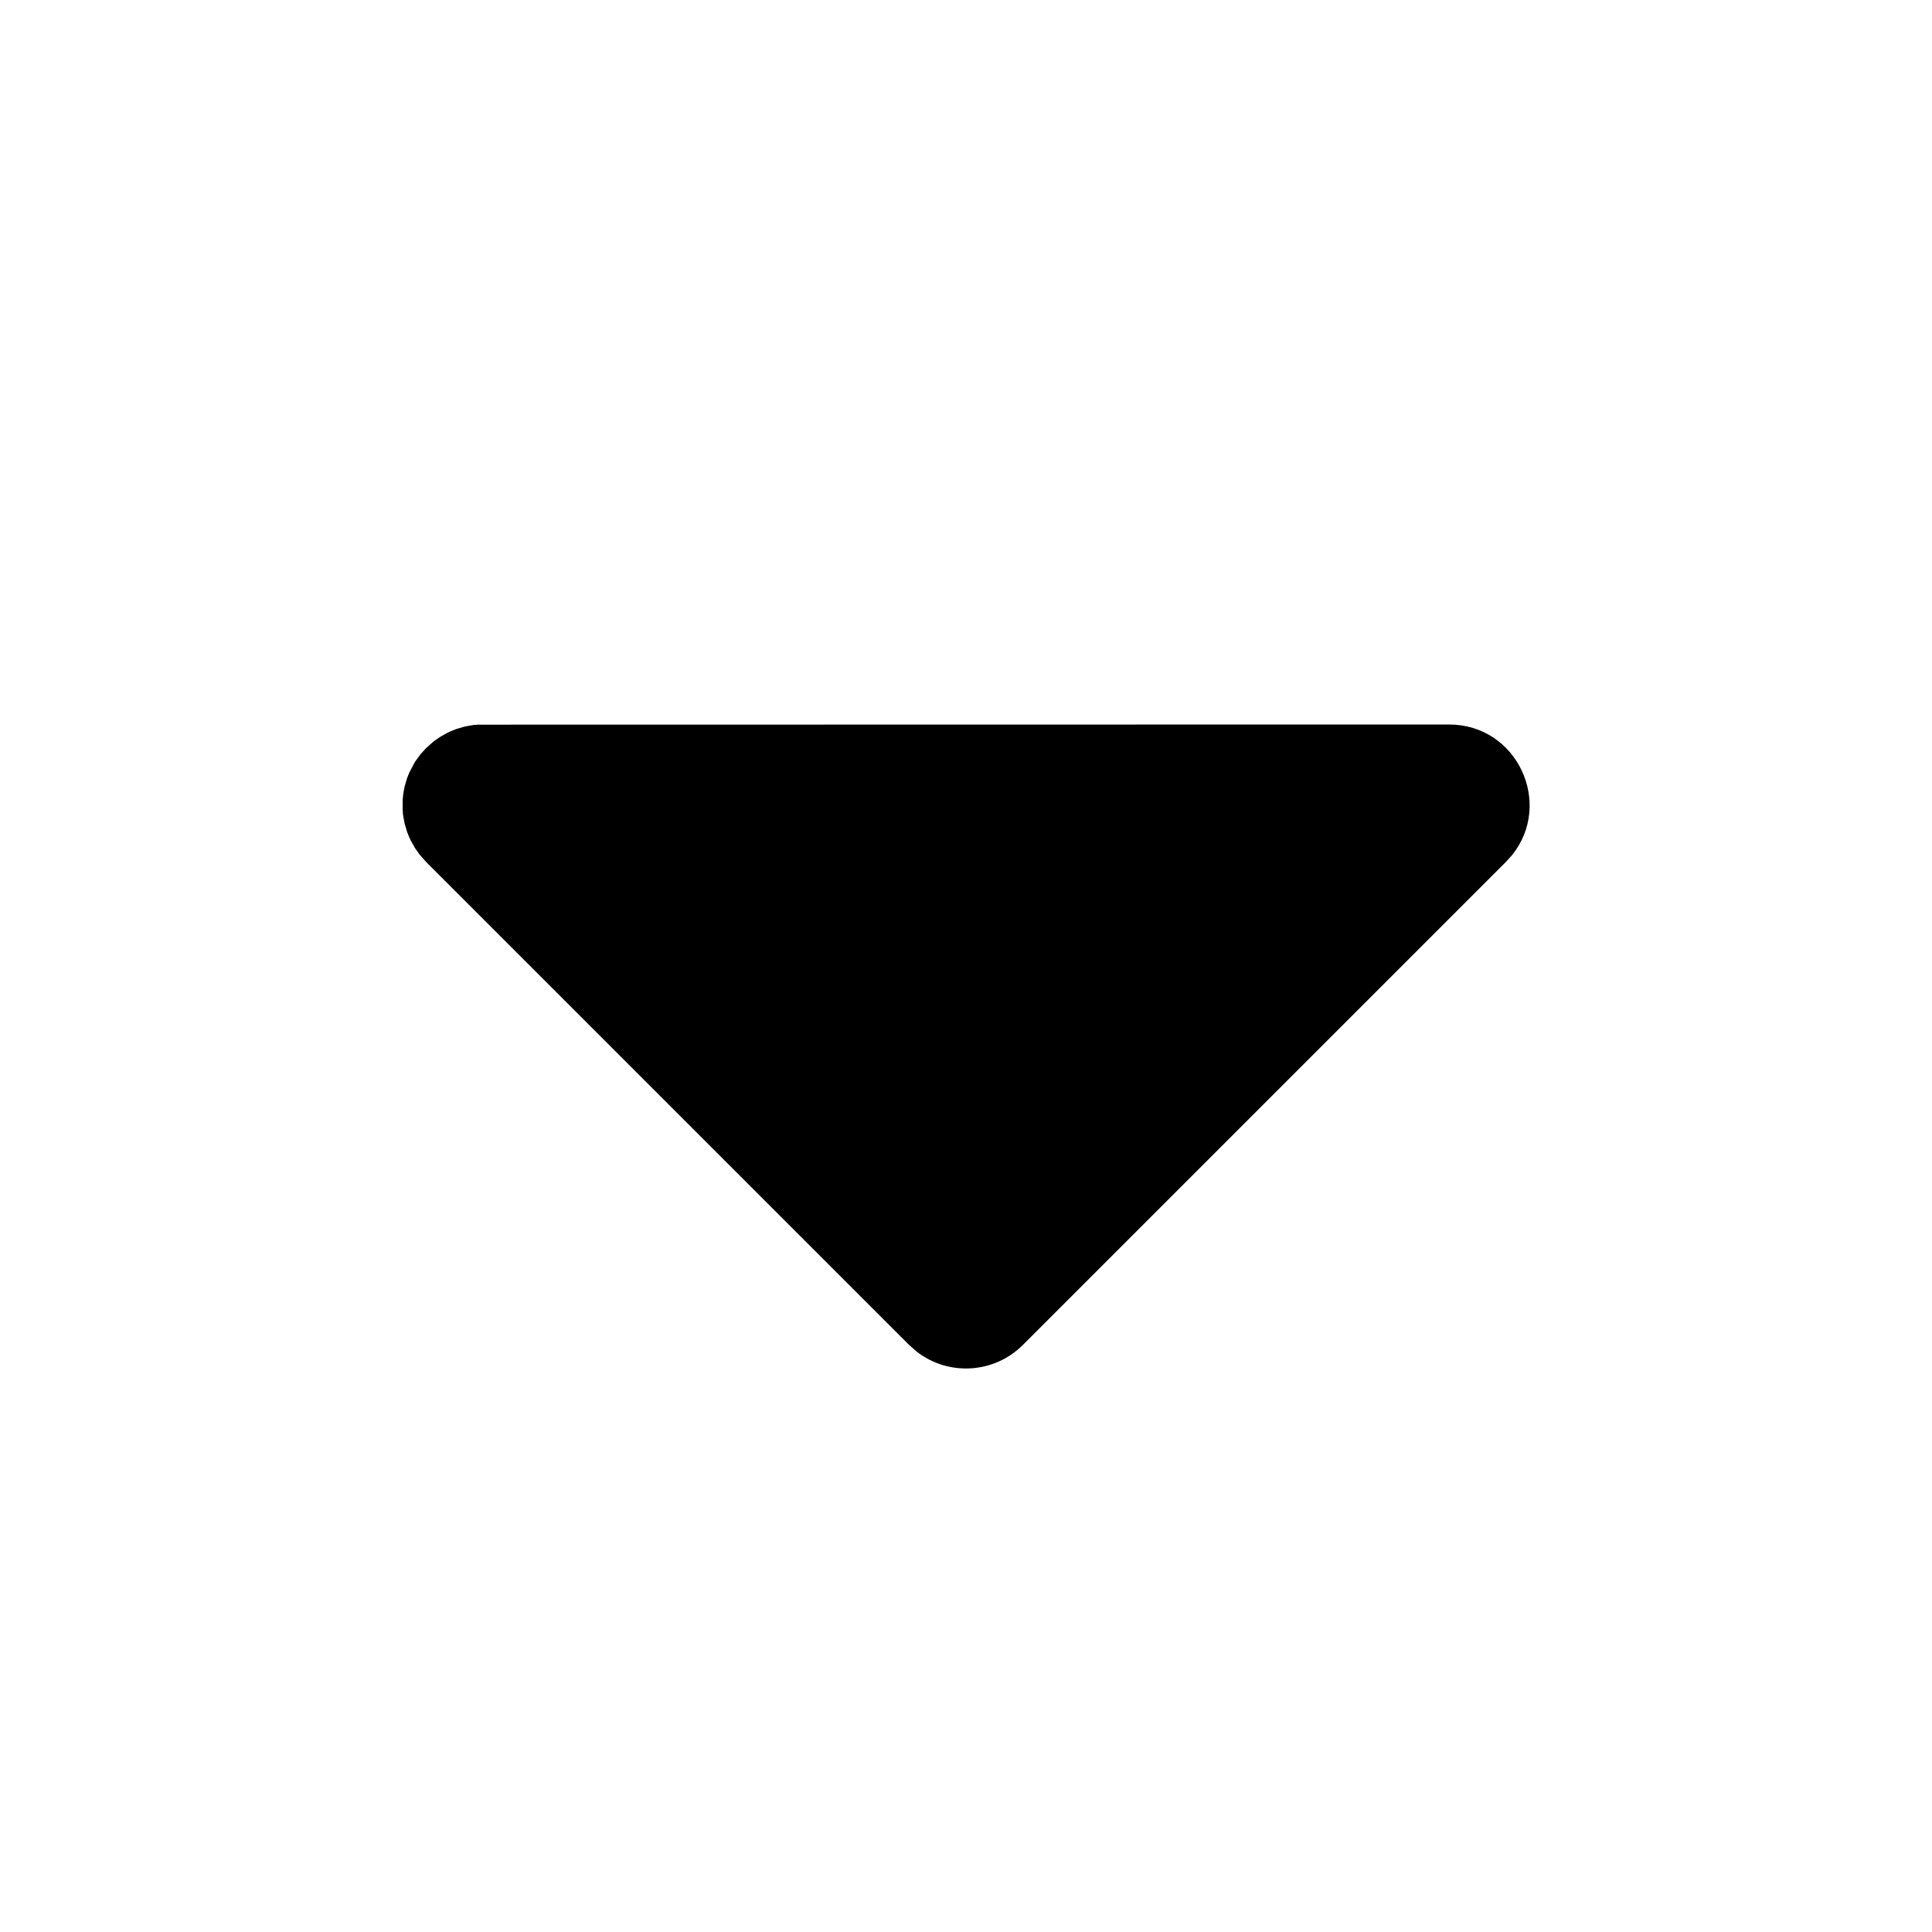
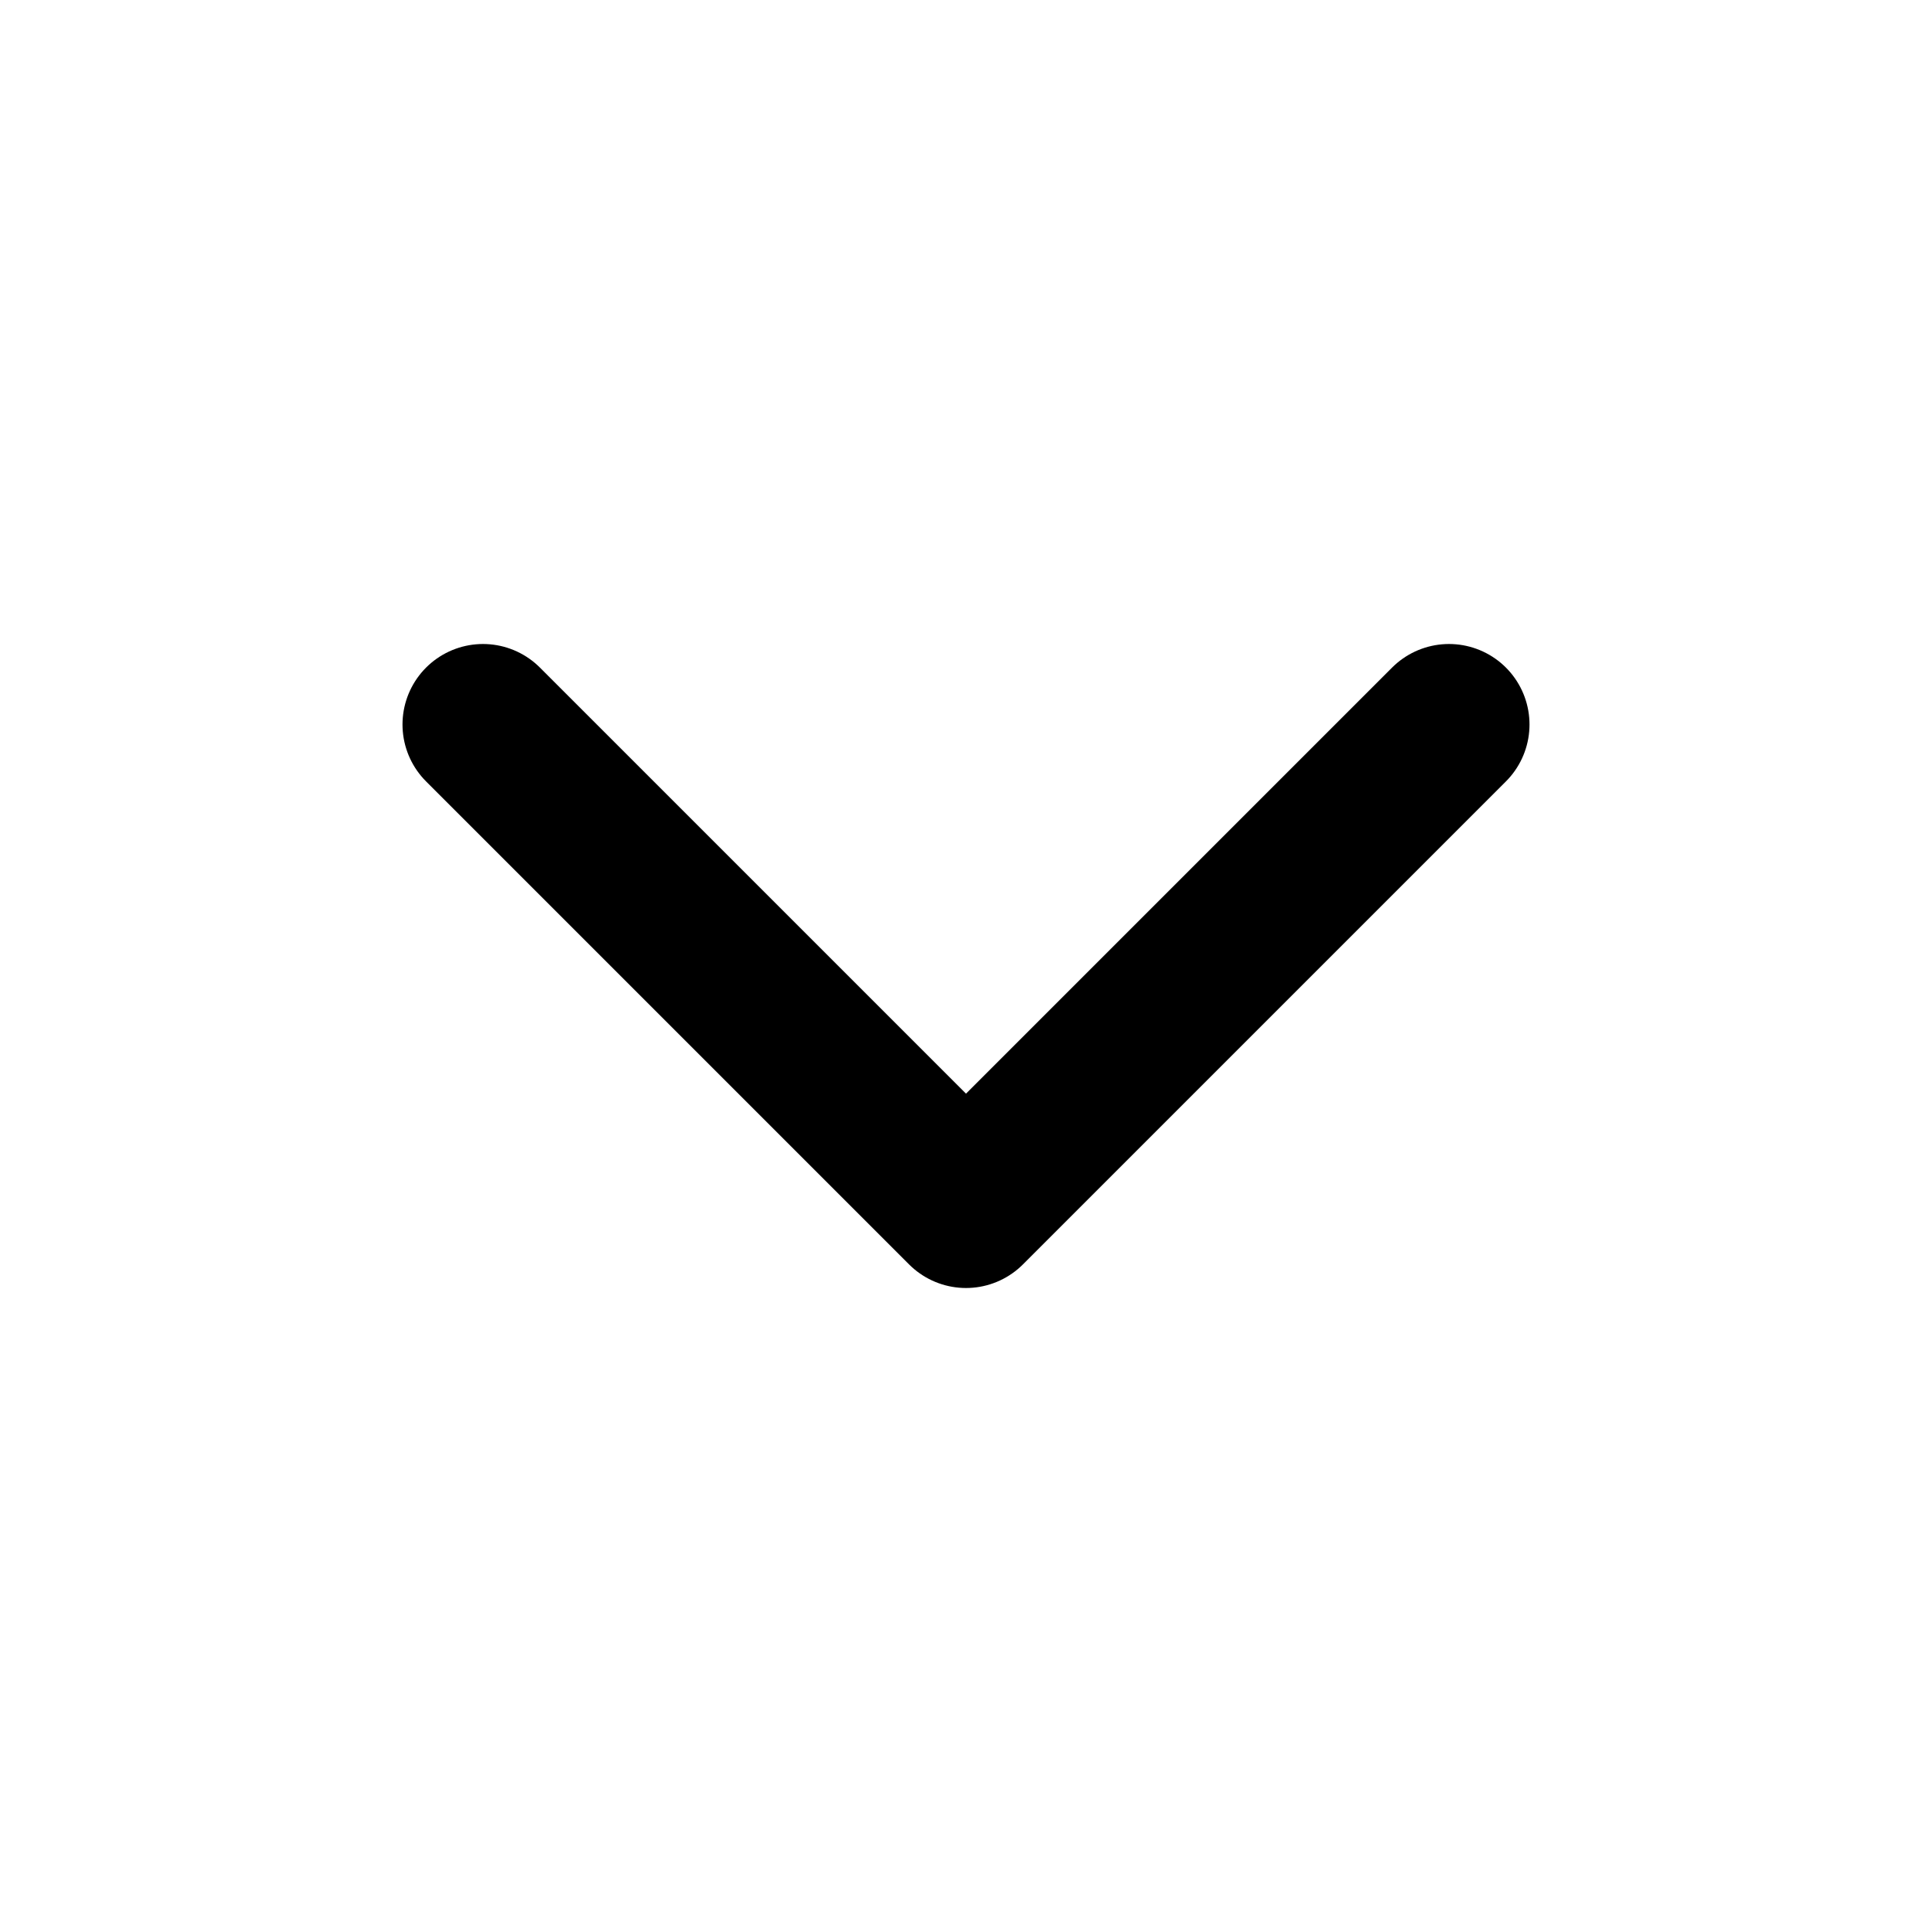
- <svg xmlns="http://www.w3.org/2000/svg" width="24" height="24" viewBox="0 0 24 24" fill="currentColor" class="icon icon-tabler icons-tabler-filled icon-tabler-caret-down">
+ <svg xmlns="http://www.w3.org/2000/svg" width="24" height="24" viewBox="0 0 24 24" fill="none" stroke="currentColor" stroke-width="2" stroke-linecap="round" stroke-linejoin="round" class="icon icon-tabler icons-tabler-outline icon-tabler-chevron-down">
  <path stroke="none" d="M0 0h24v24H0z" fill="none" />
-   <path d="M18 9c.852 0 1.297 .986 .783 1.623l-.076 .084l-6 6a1 1 0 0 1 -1.32 .083l-.094 -.083l-6 -6l-.083 -.094l-.054 -.077l-.054 -.096l-.017 -.036l-.027 -.067l-.032 -.108l-.01 -.053l-.01 -.06l-.004 -.057v-.118l.005 -.058l.009 -.06l.01 -.052l.032 -.108l.027 -.067l.07 -.132l.065 -.09l.073 -.081l.094 -.083l.077 -.054l.096 -.054l.036 -.017l.067 -.027l.108 -.032l.053 -.01l.06 -.01l.057 -.004l12.059 -.002z" />
+   <path d="M6 9l6 6l6 -6" />
</svg>
